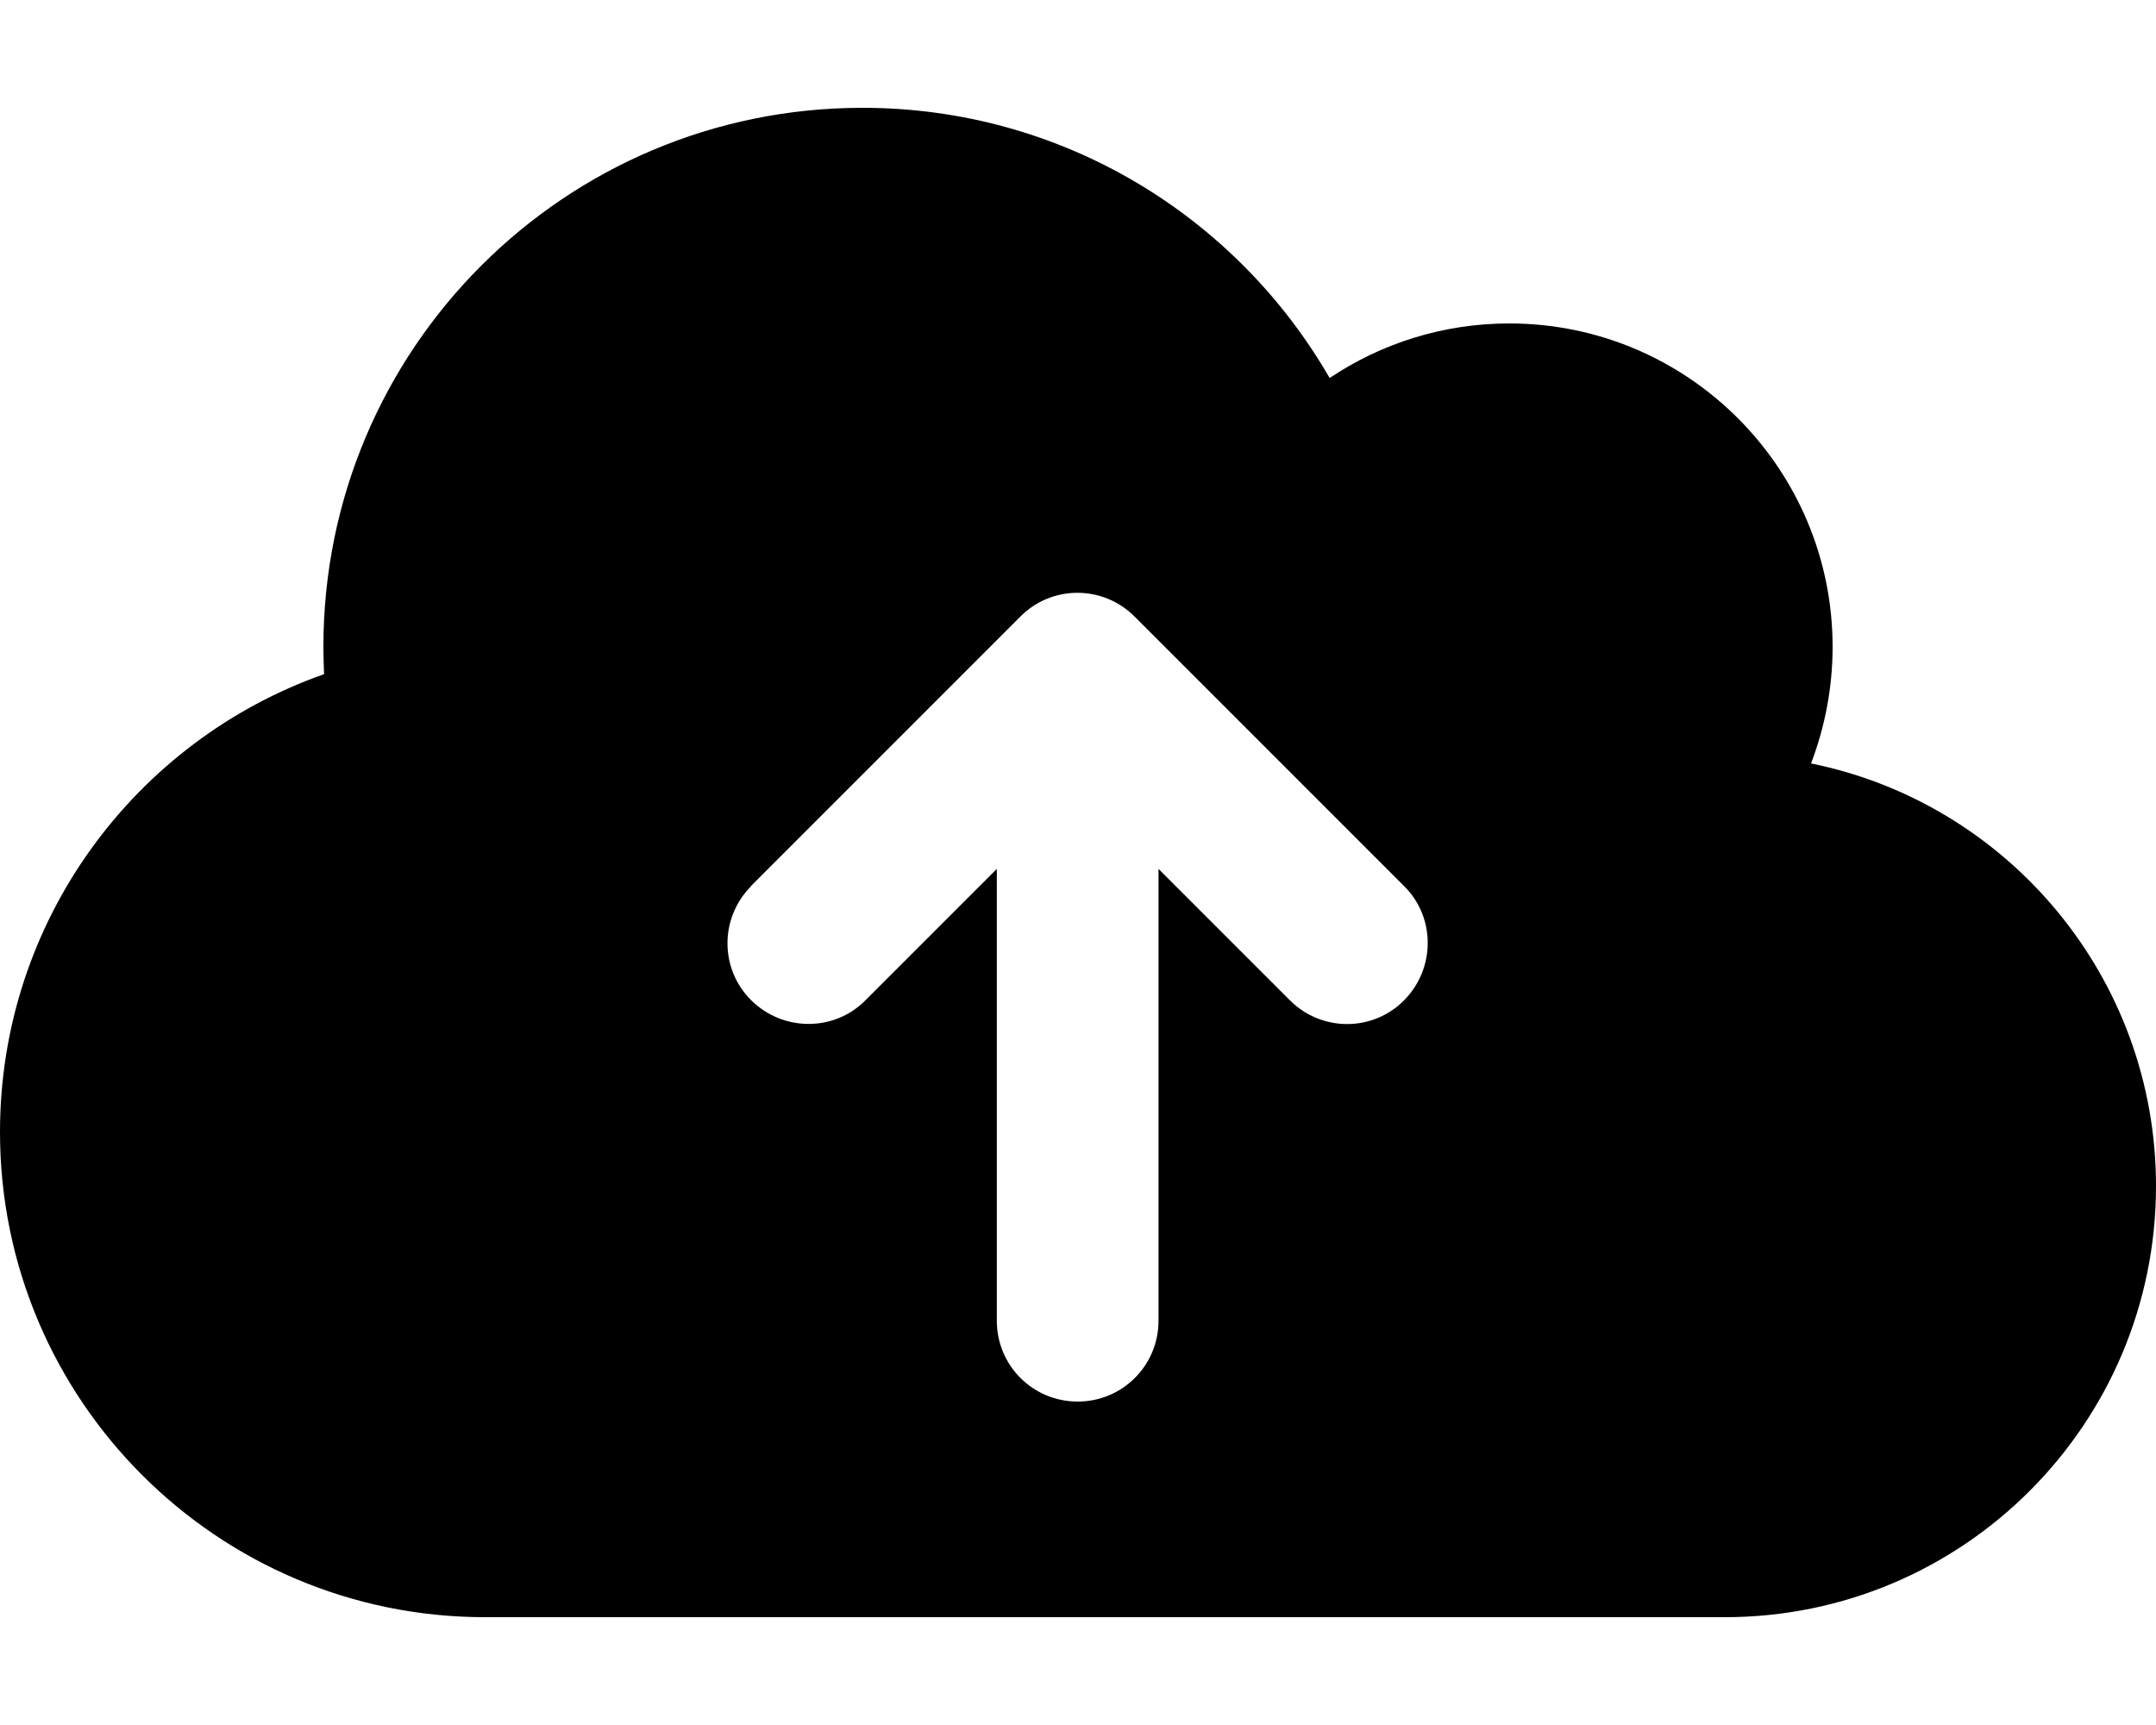
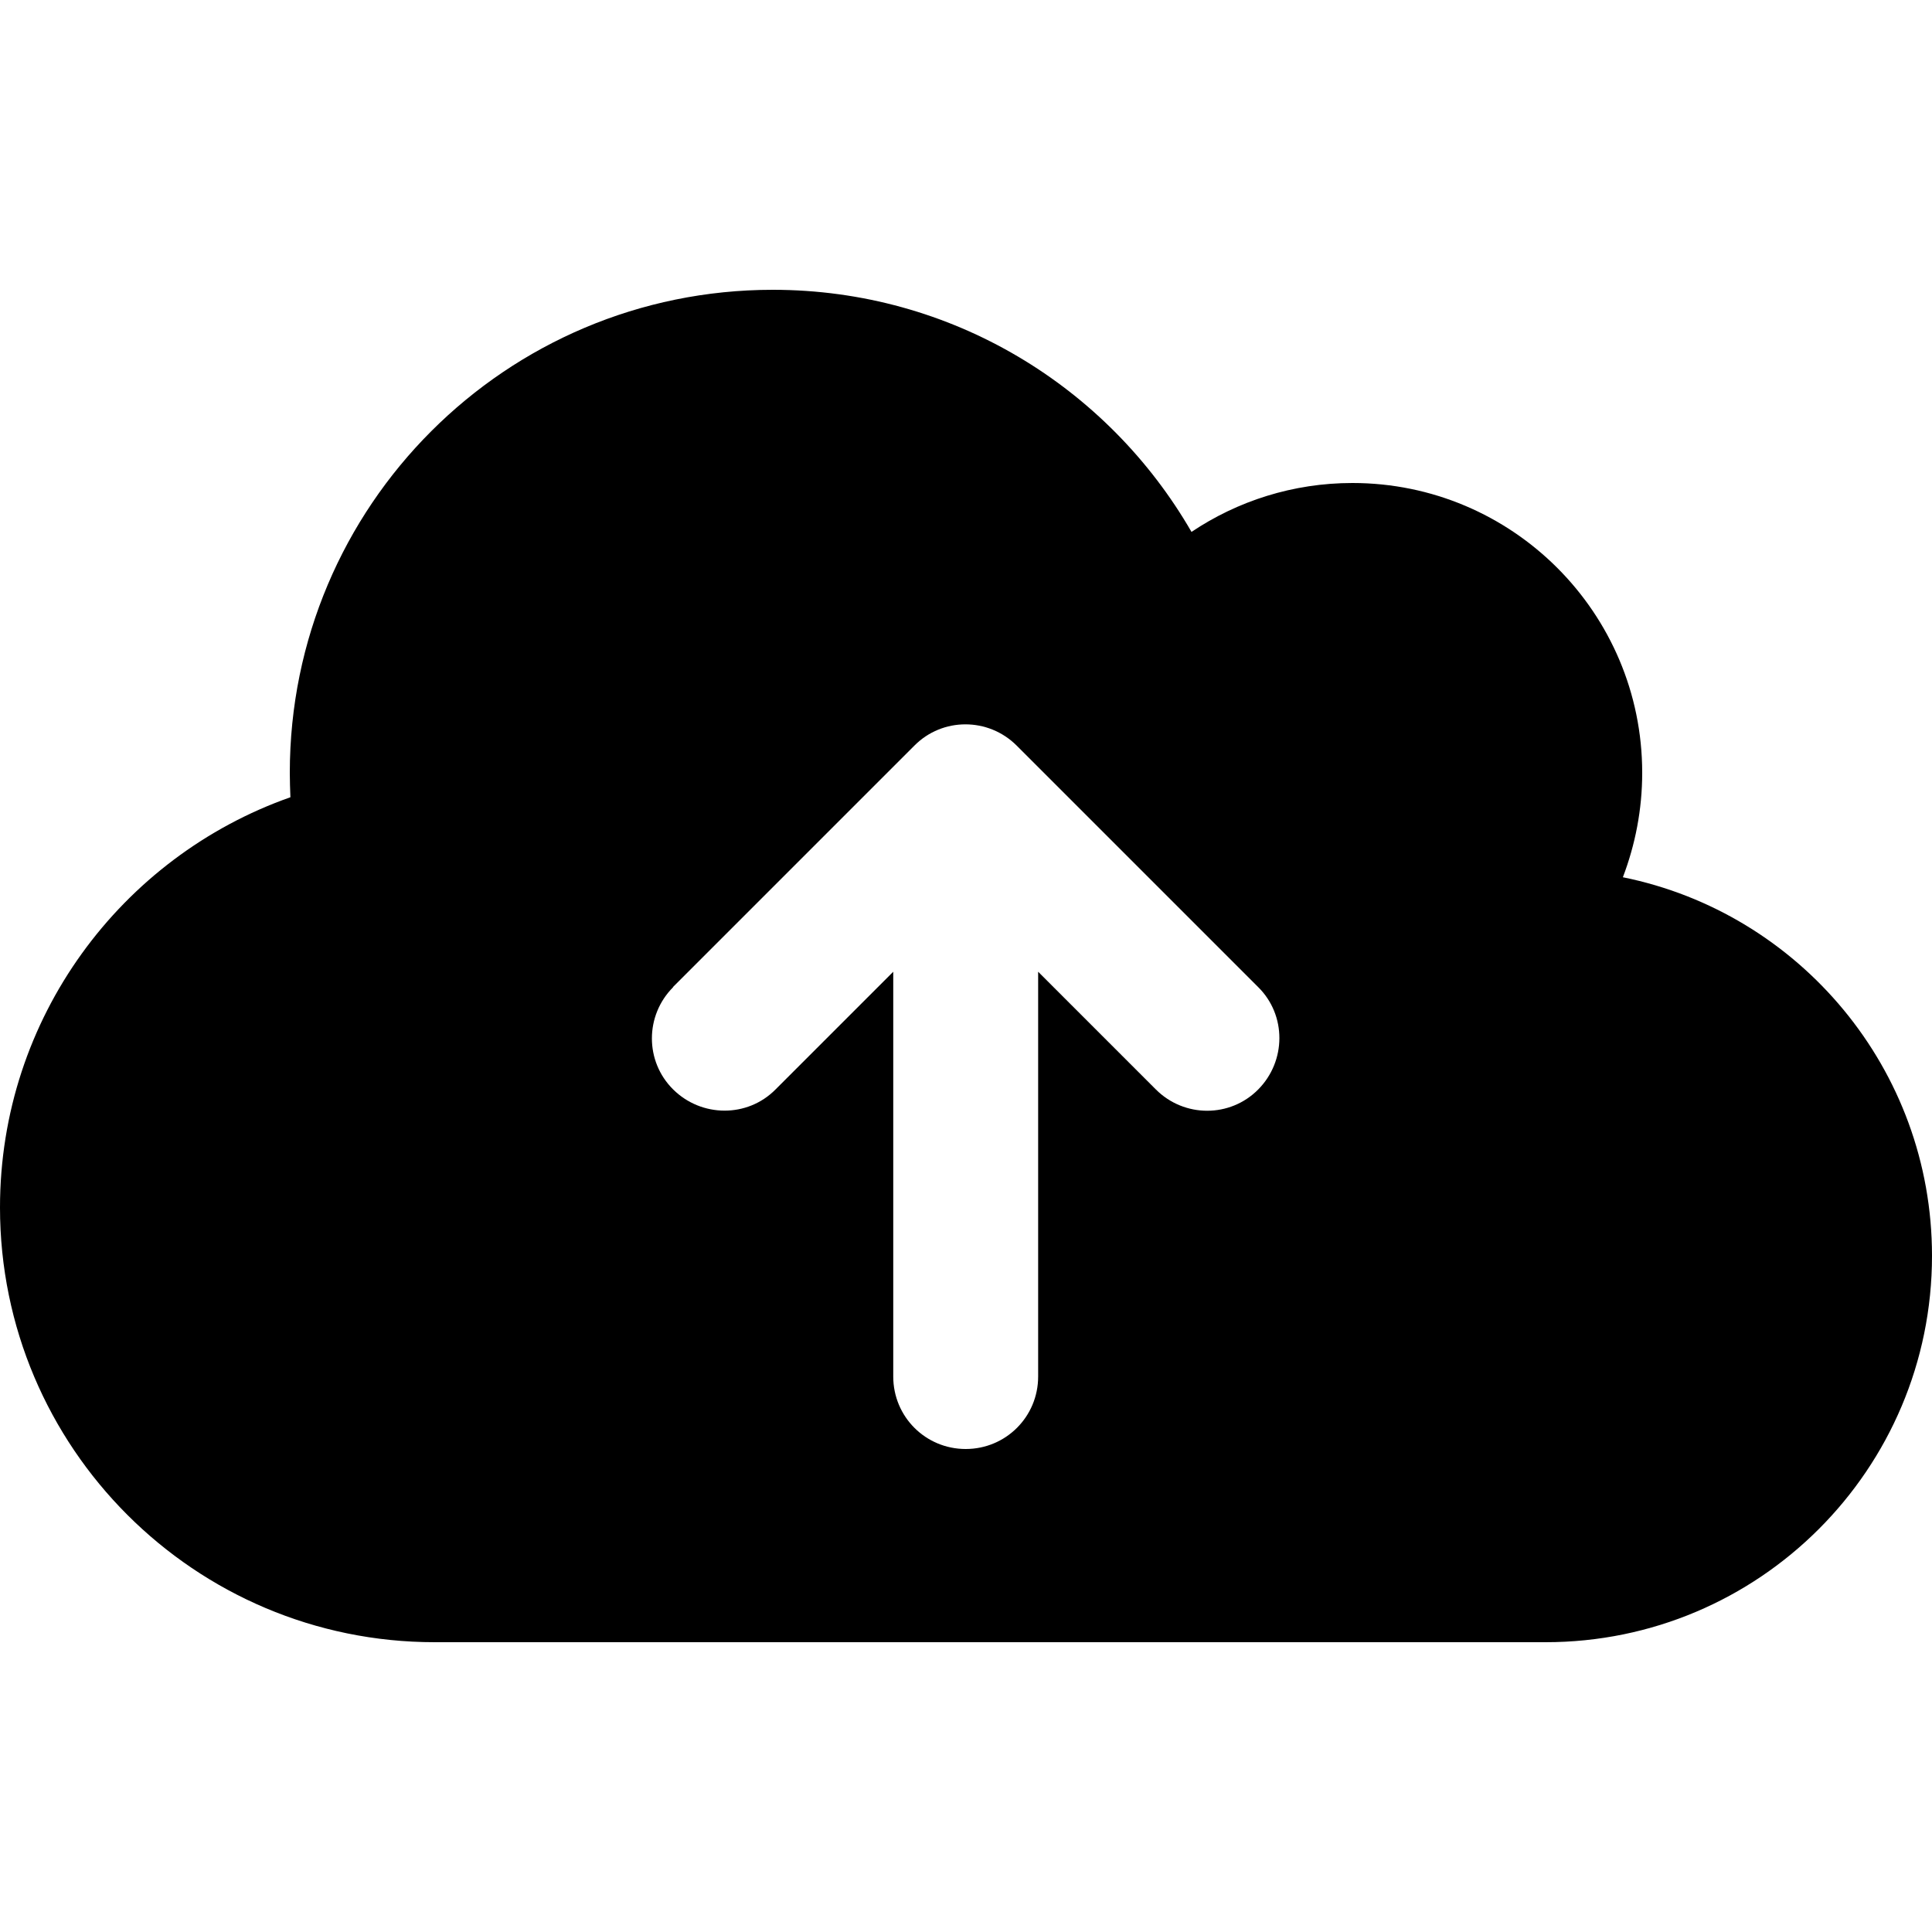
- <svg xmlns="http://www.w3.org/2000/svg" height="1em" viewBox="0 0 640 512">
+ <svg xmlns="http://www.w3.org/2000/svg" width="1em" height="1em" viewBox="0 0 640 512">
  <style>svg{fill:#000000}</style>
  <path d="M144 480C64.5 480 0 415.5 0 336c0-62.8 40.2-116.2 96.2-135.9c-.1-2.7-.2-5.4-.2-8.1c0-88.4 71.6-160 160-160c59.3 0 111 32.2 138.7 80.2C409.9 102 428.3 96 448 96c53 0 96 43 96 96c0 12.2-2.3 23.8-6.4 34.6C596 238.4 640 290.1 640 352c0 70.7-57.3 128-128 128H144zm79-217c-9.4 9.4-9.4 24.6 0 33.9s24.6 9.4 33.9 0l39-39V392c0 13.3 10.7 24 24 24s24-10.7 24-24V257.9l39 39c9.4 9.4 24.6 9.4 33.9 0s9.4-24.6 0-33.9l-80-80c-9.4-9.4-24.6-9.4-33.9 0l-80 80z" />
</svg>
